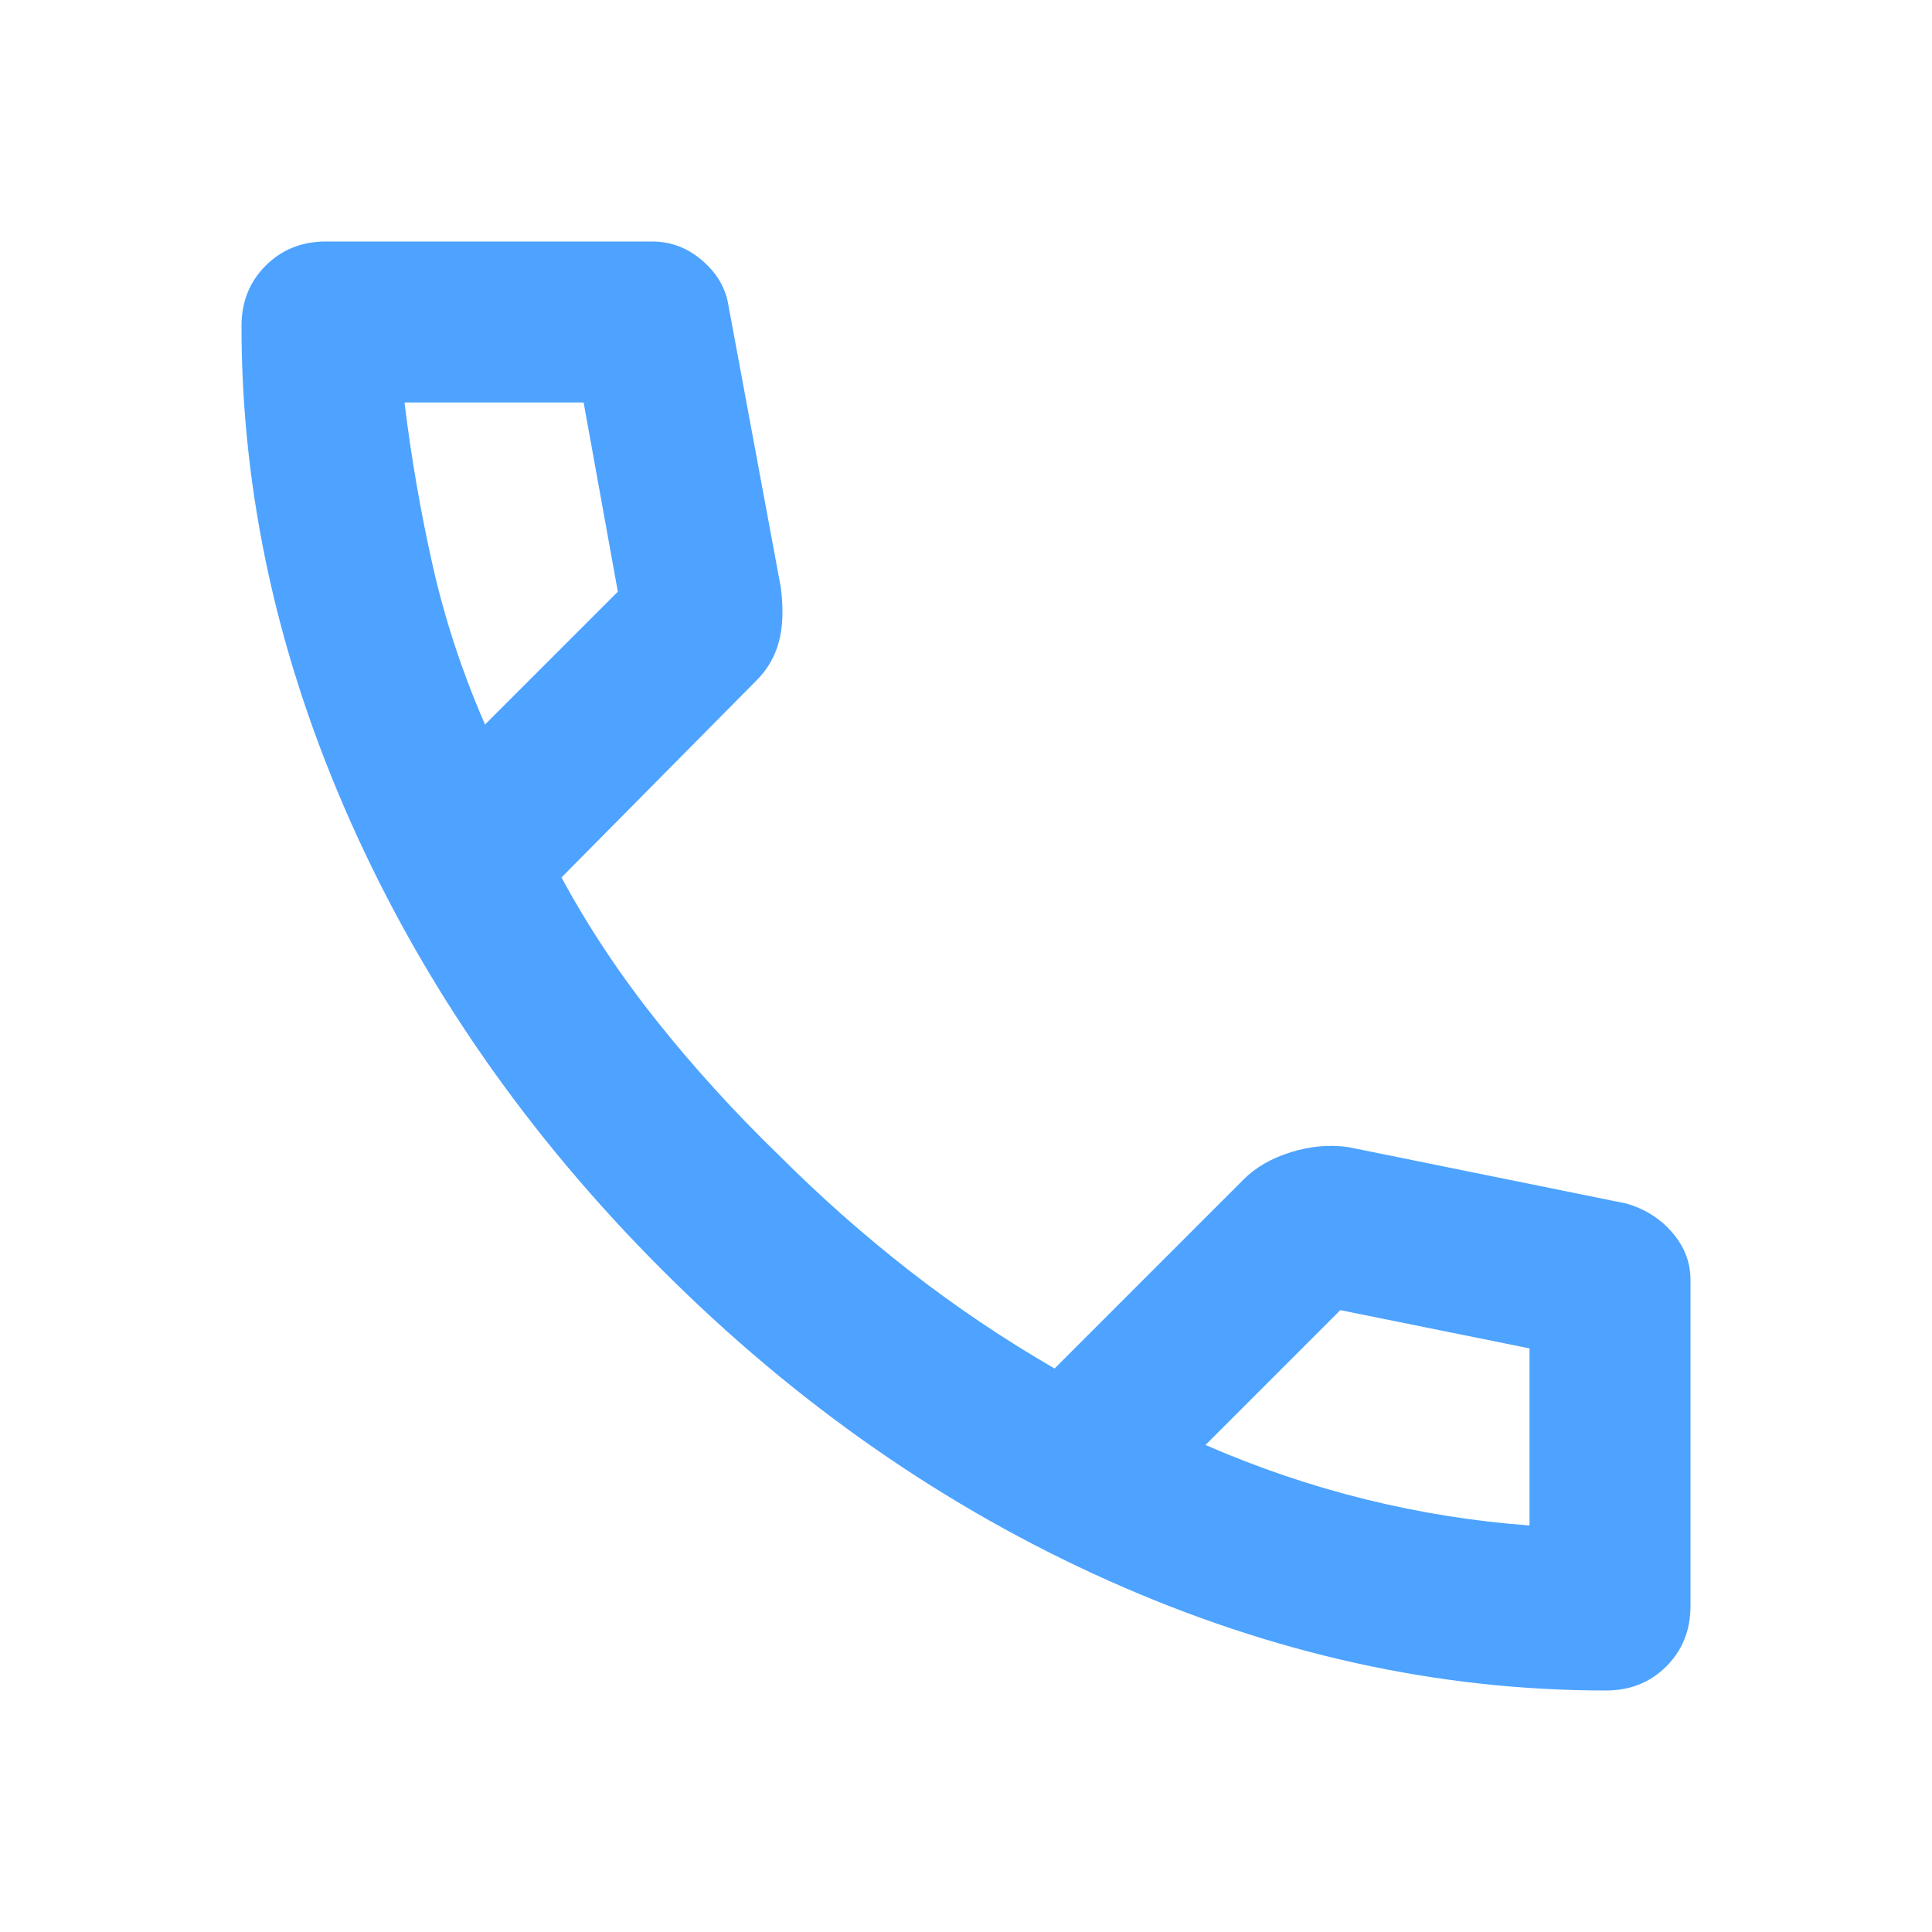
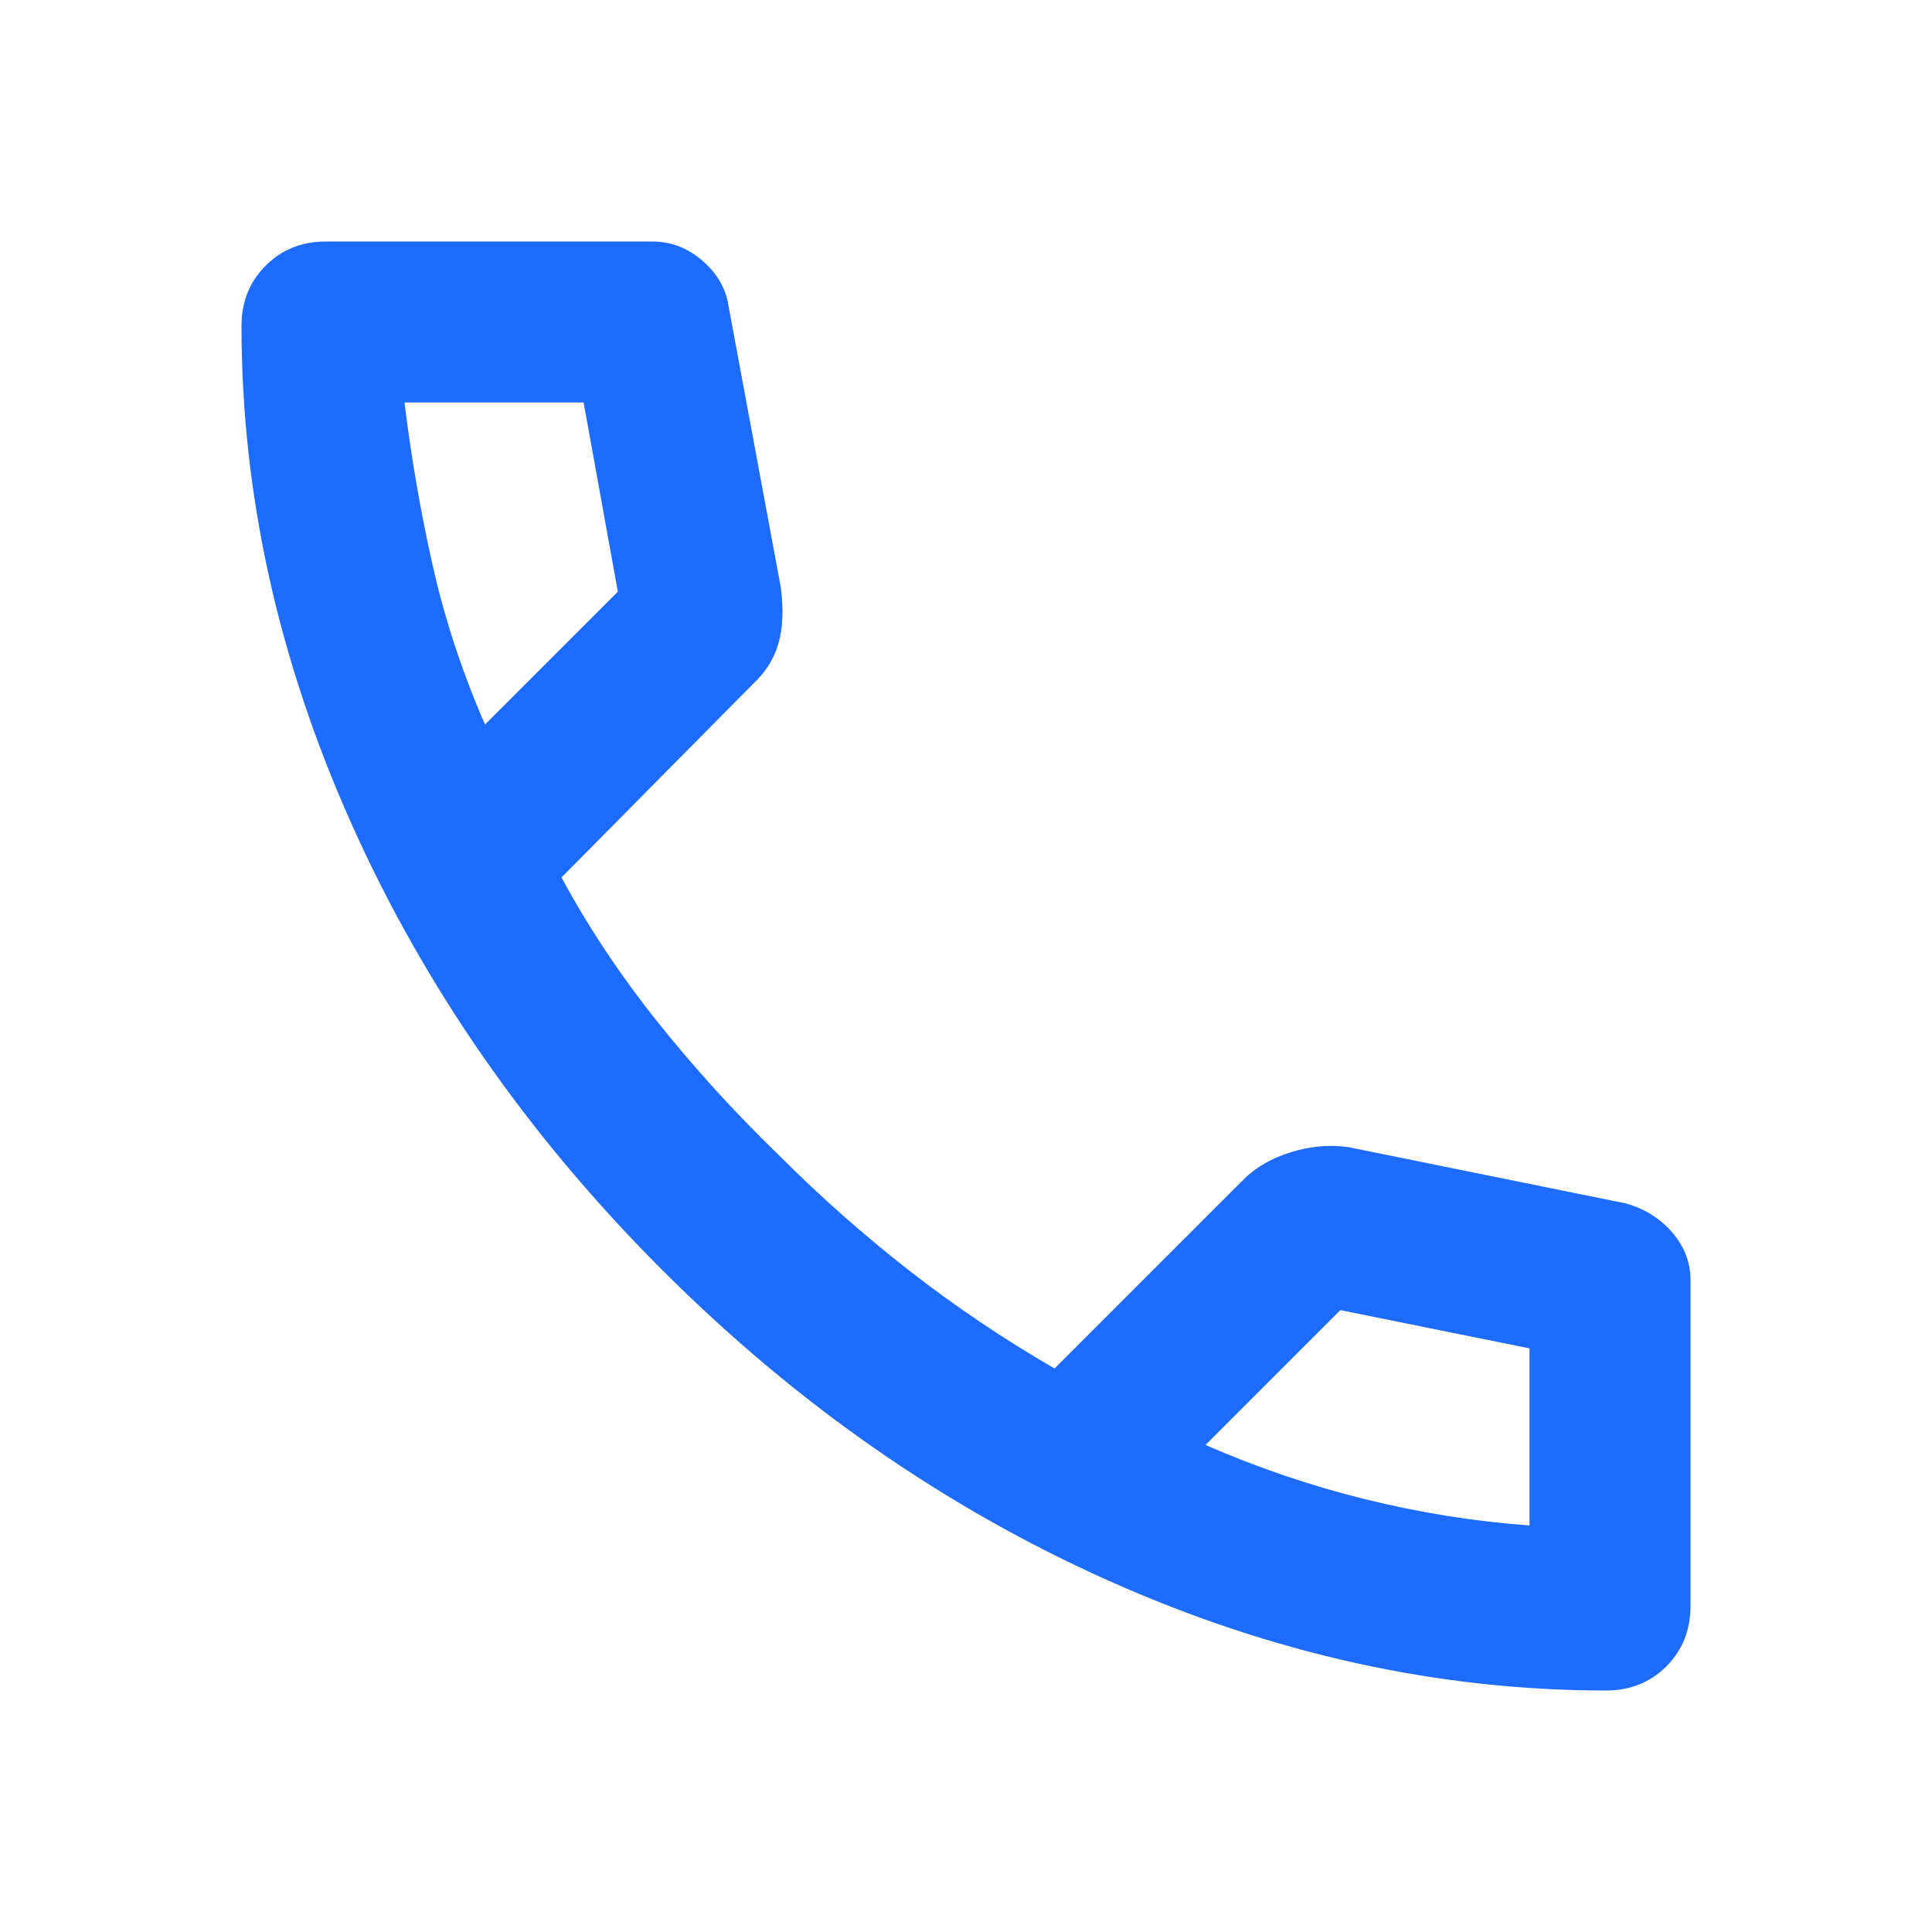
- <svg xmlns="http://www.w3.org/2000/svg" height="24px" viewBox="0 -960 960 960" width="24px" fill="#4DA3FF">
+ <svg xmlns="http://www.w3.org/2000/svg" height="24px" viewBox="0 -960 960 960" width="24px" fill="#1E6BFF">
  <path d="M798-120q-125 0-247-54.5T329-329Q229-429 174.5-551T120-798q0-18 12-30t30-12h162q14 0 25 9.5t13 22.5l26 140q2 16-1 27t-11 19l-97 98q20 37 47.5 71.5T387-386q31 31 65 57.5t72 48.5l94-94q9-9 23.5-13.5T670-390l138 28q14 4 23 14.5t9 23.5v162q0 18-12 30t-30 12ZM241-600l66-66-17-94h-89q5 41 14 81t26 79Zm358 358q39 17 79.5 27t81.5 13v-88l-94-19-67 67ZM241-600Zm358 358Z" />
</svg>
